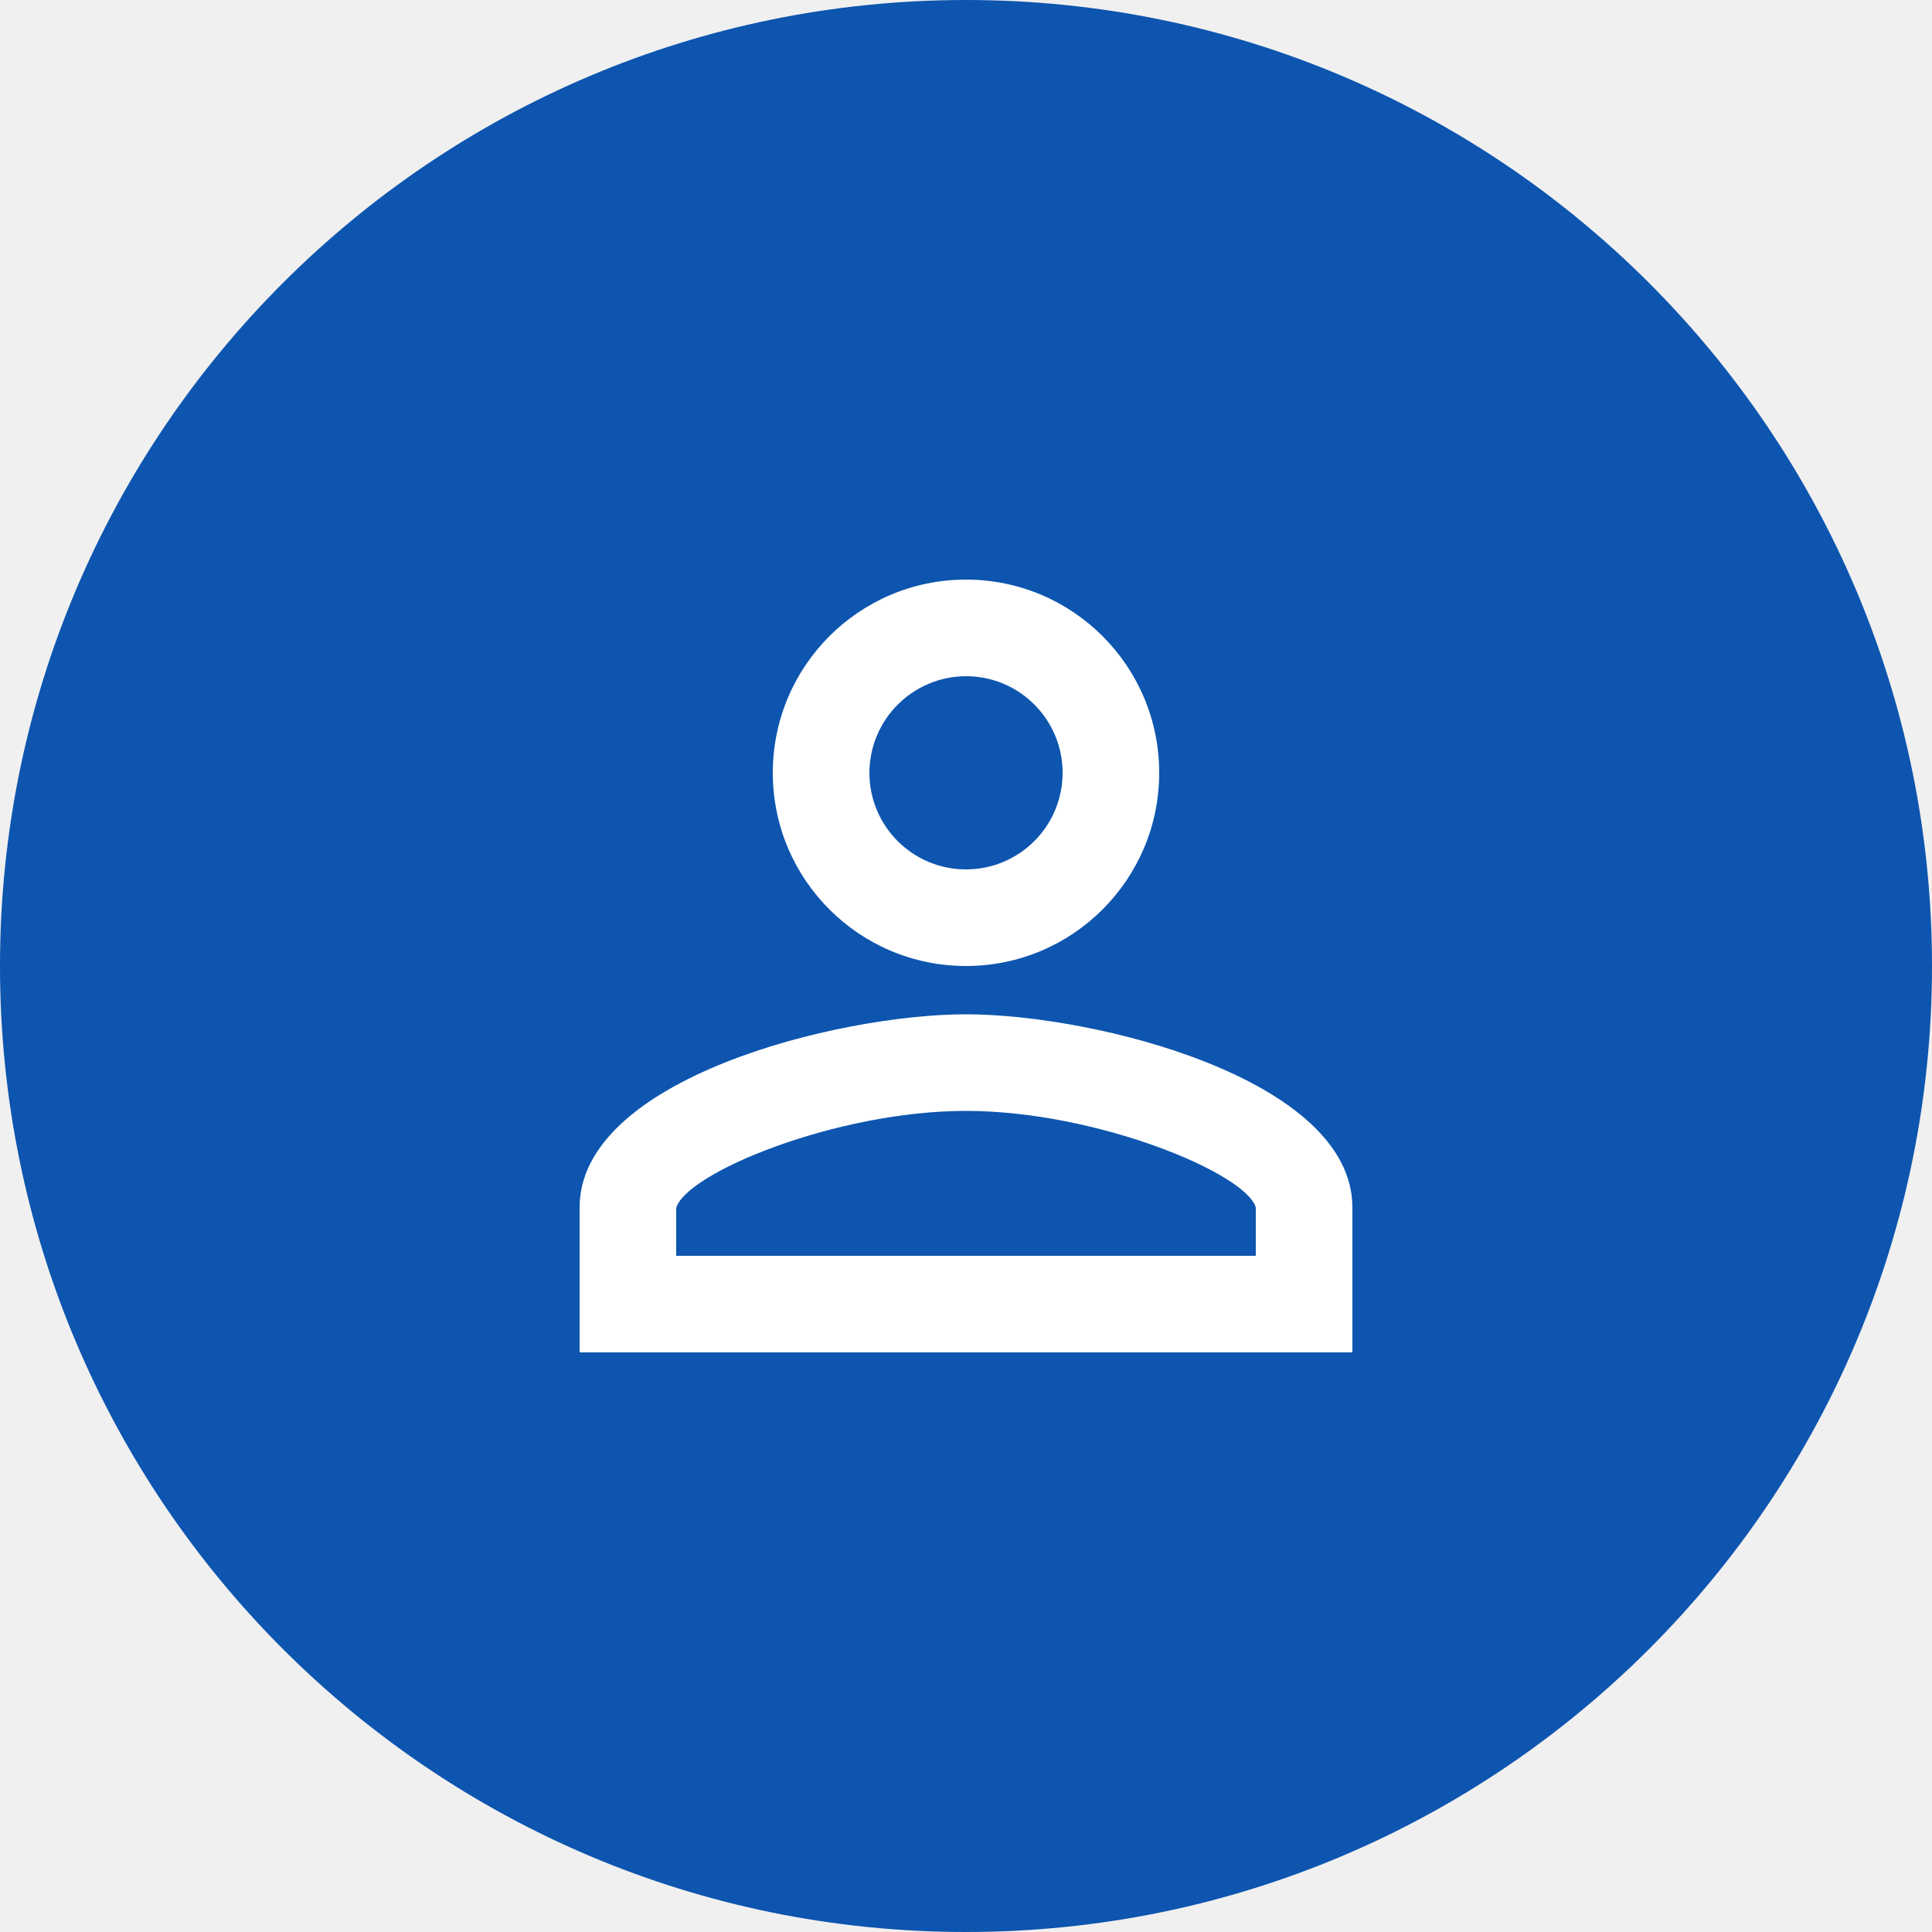
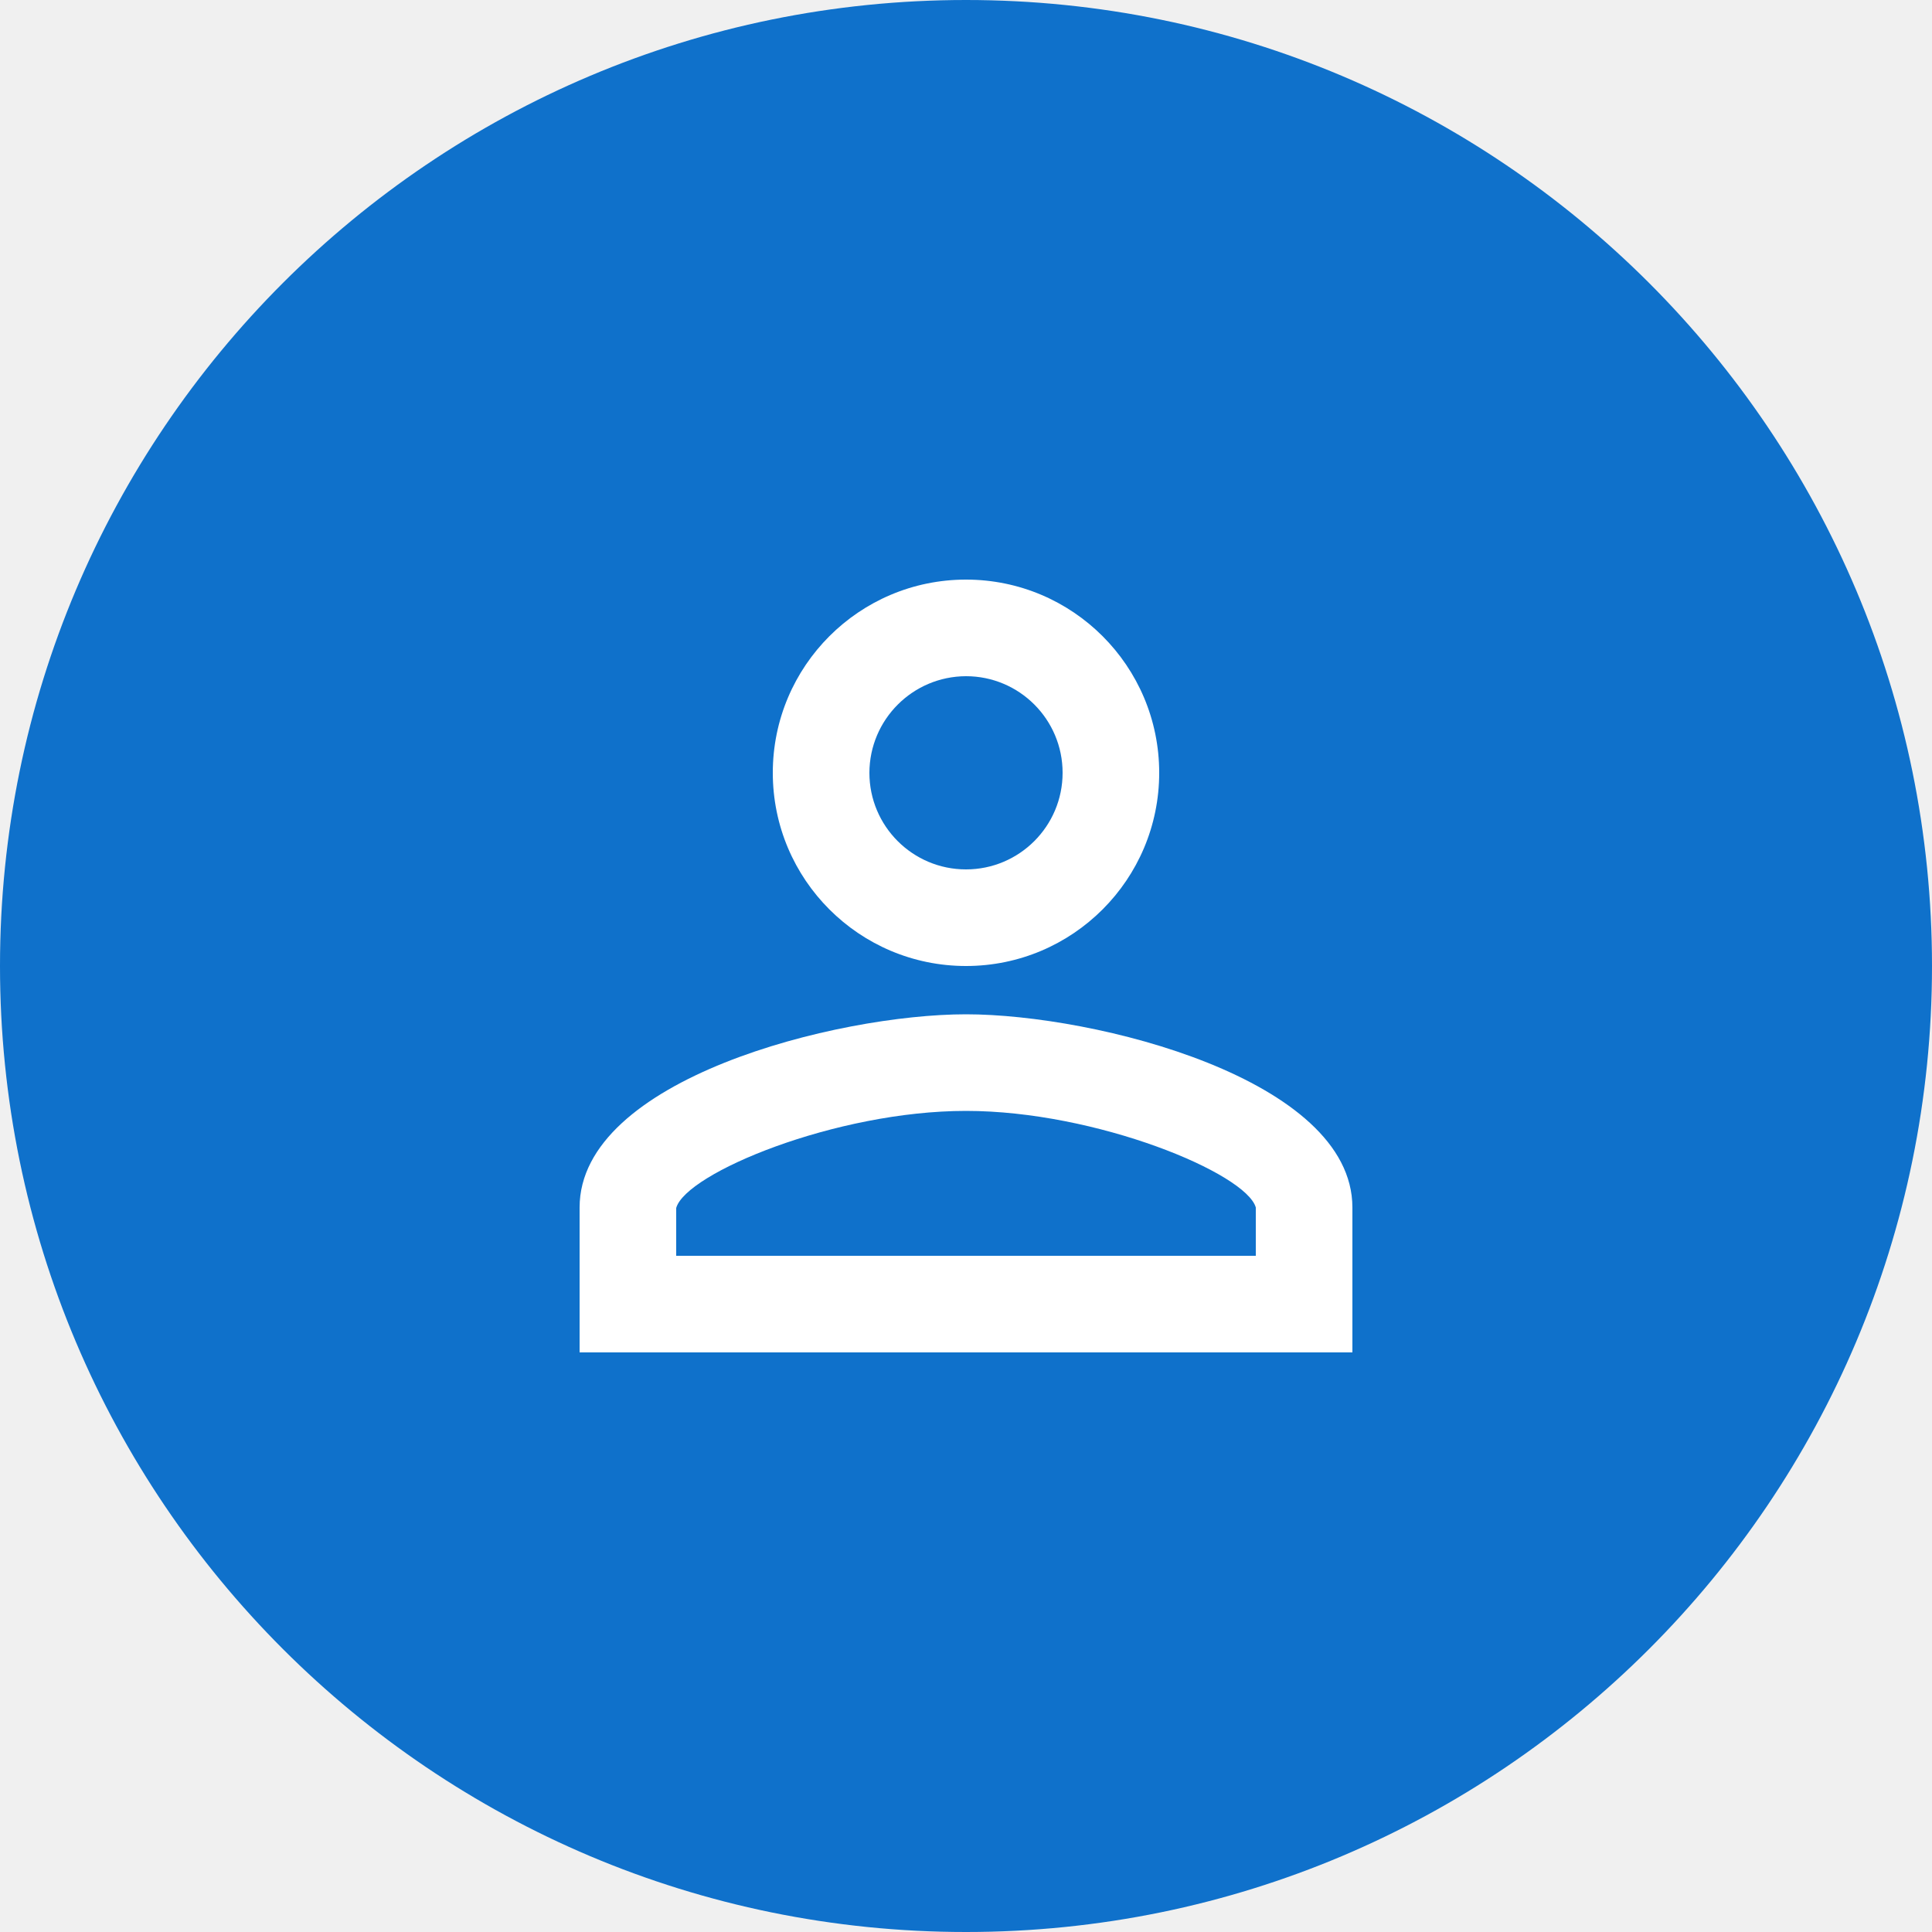
<svg xmlns="http://www.w3.org/2000/svg" width="40" height="40" viewBox="0 0 40 40">
  <g id="Group_46" data-name="Group 46" transform="translate(-1360 -40)">
-     <rect id="Rectangle_129" data-name="Rectangle 129" width="40" height="40" rx="20" transform="translate(1360 40)" fill="#0d55af" />
+     <rect id="Rectangle_129" data-name="Rectangle 129" width="40" height="40" rx="20" transform="translate(1360 40)" fill="#0F71CB" />
    <path id="Path_98" data-name="Path 98" d="M1380,54a2,2,0,1,1-2,2A2.006,2.006,0,0,1,1380,54Zm0,9c2.7,0,5.8,1.29,6,2v1h-12v-.99C1374.2,64.29,1377.3,63,1380,63Zm0-11a4,4,0,1,0,4,4A4,4,0,0,0,1380,52Zm0,9c-2.67,0-8,1.34-8,4v3h16V65C1388,62.34,1382.67,61,1380,61Z" fill="#fff" />
  </g>
</svg>
